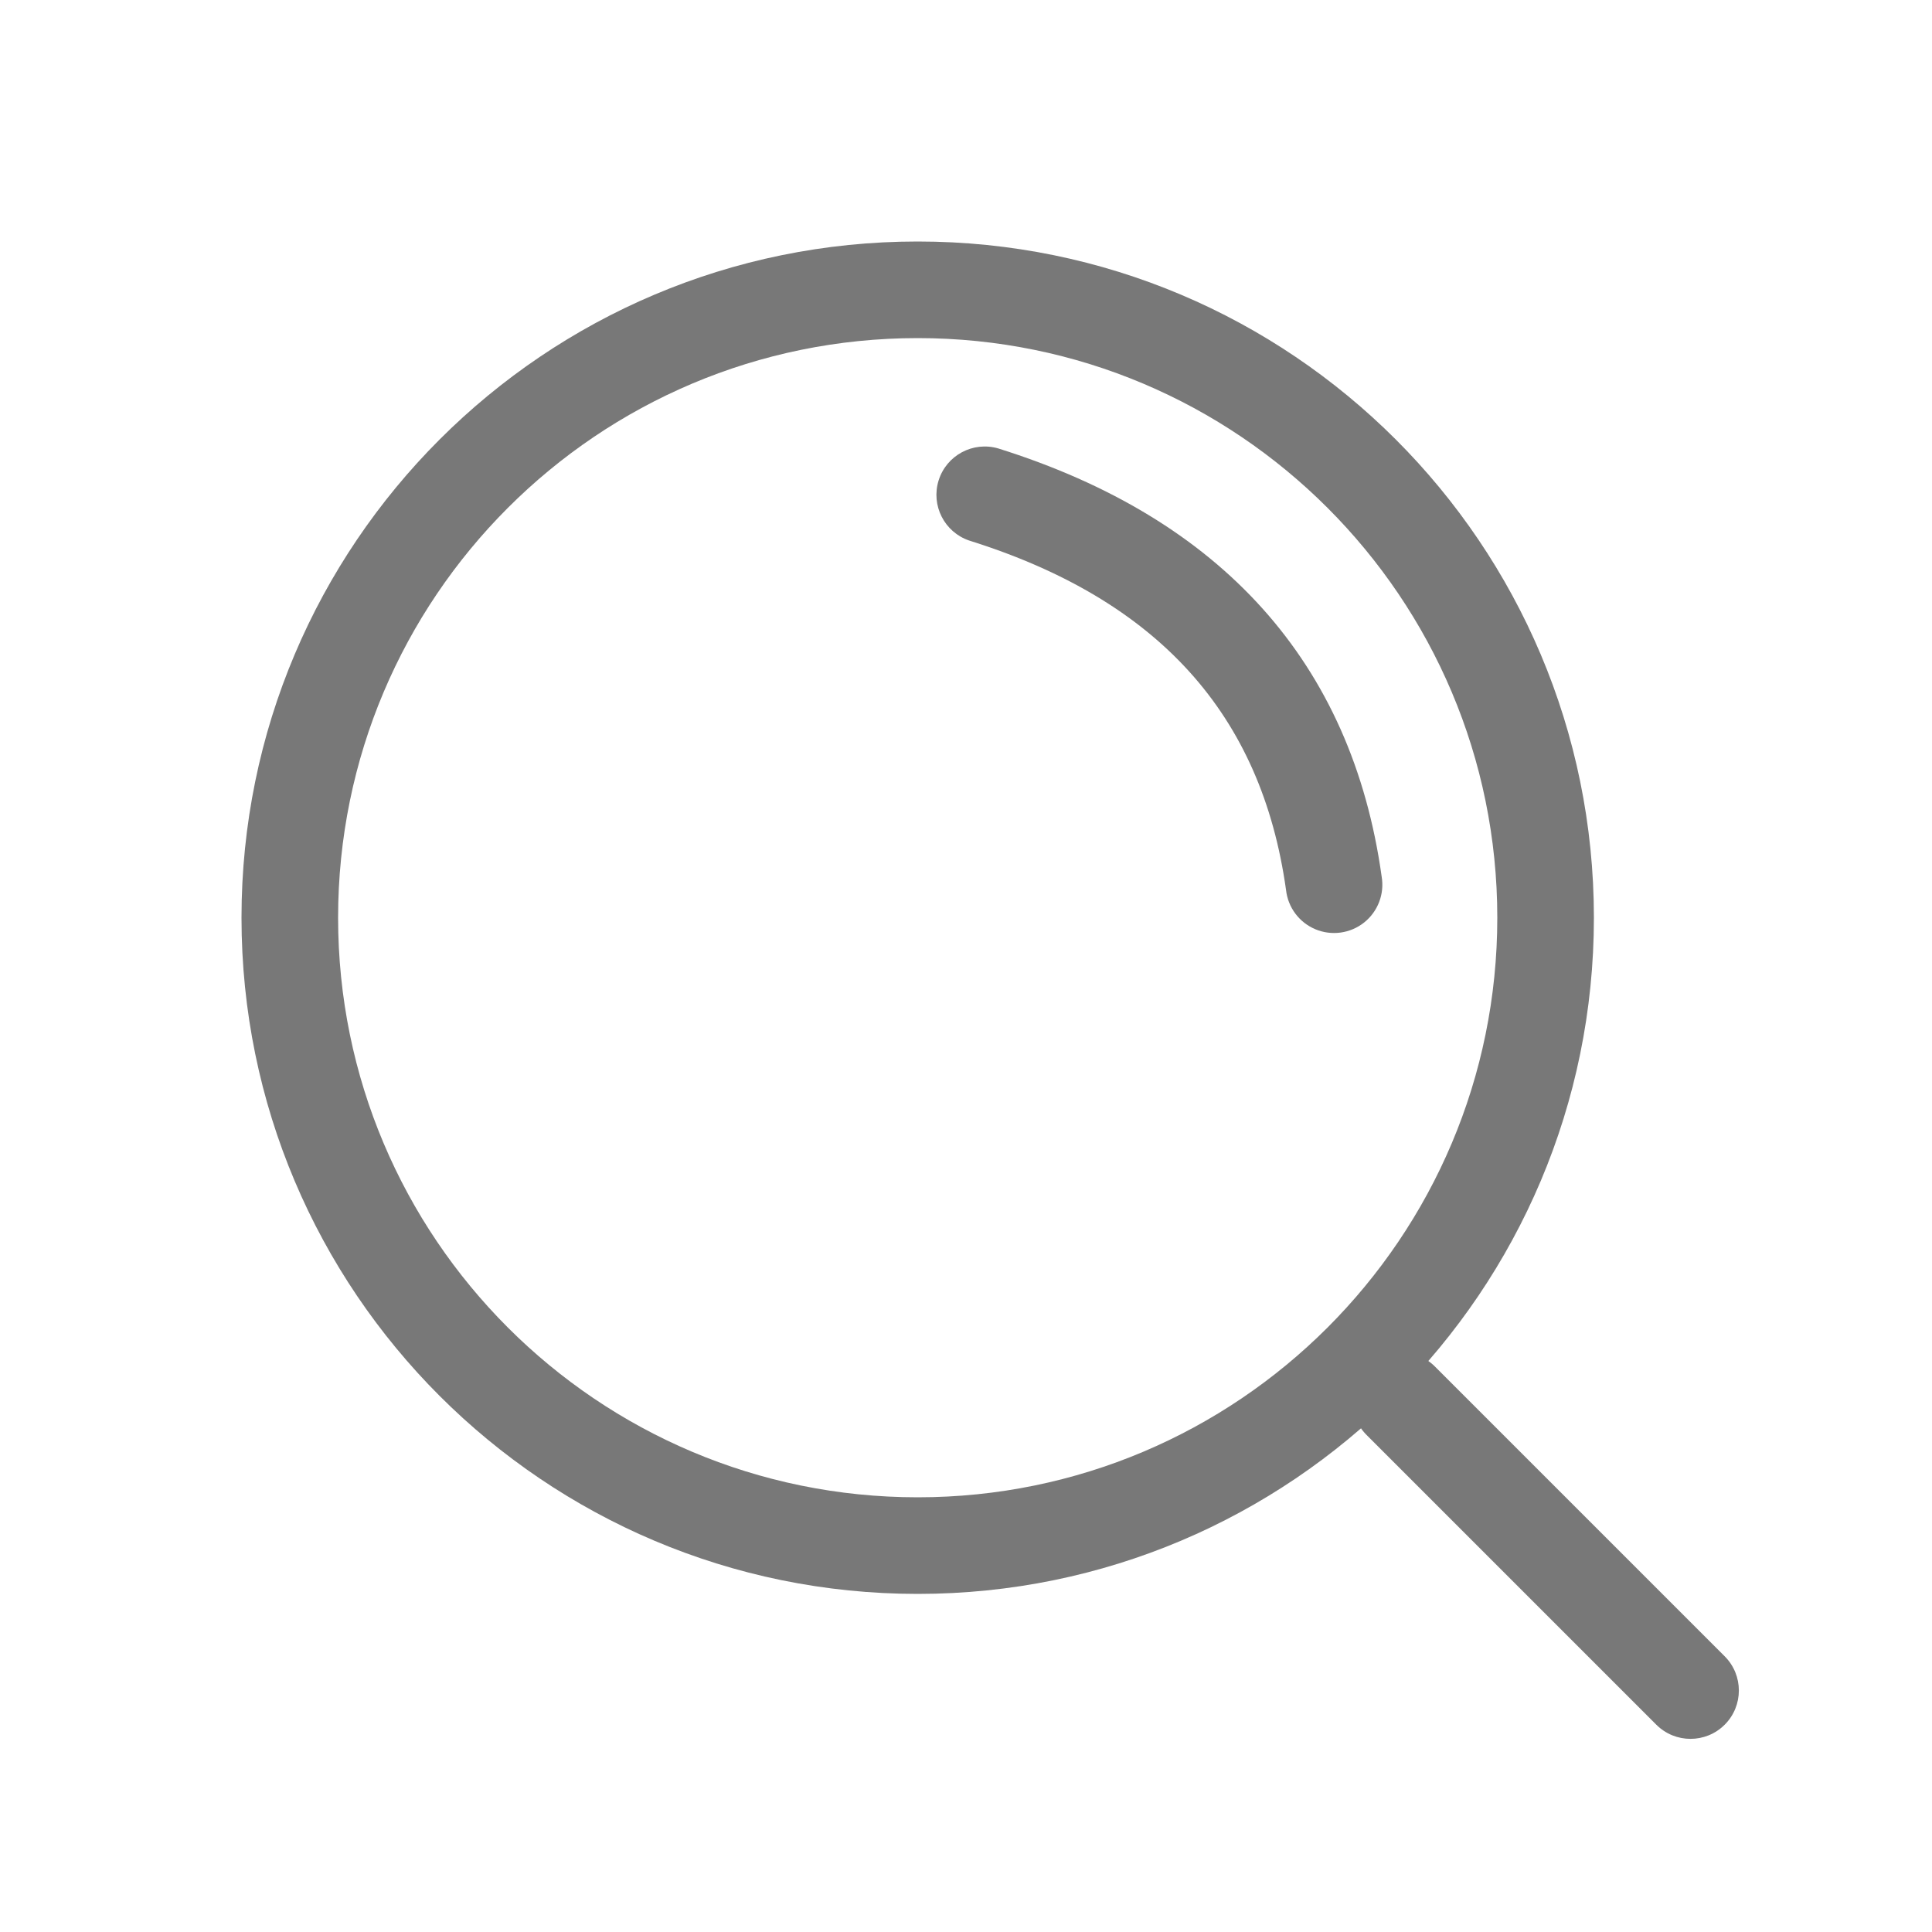
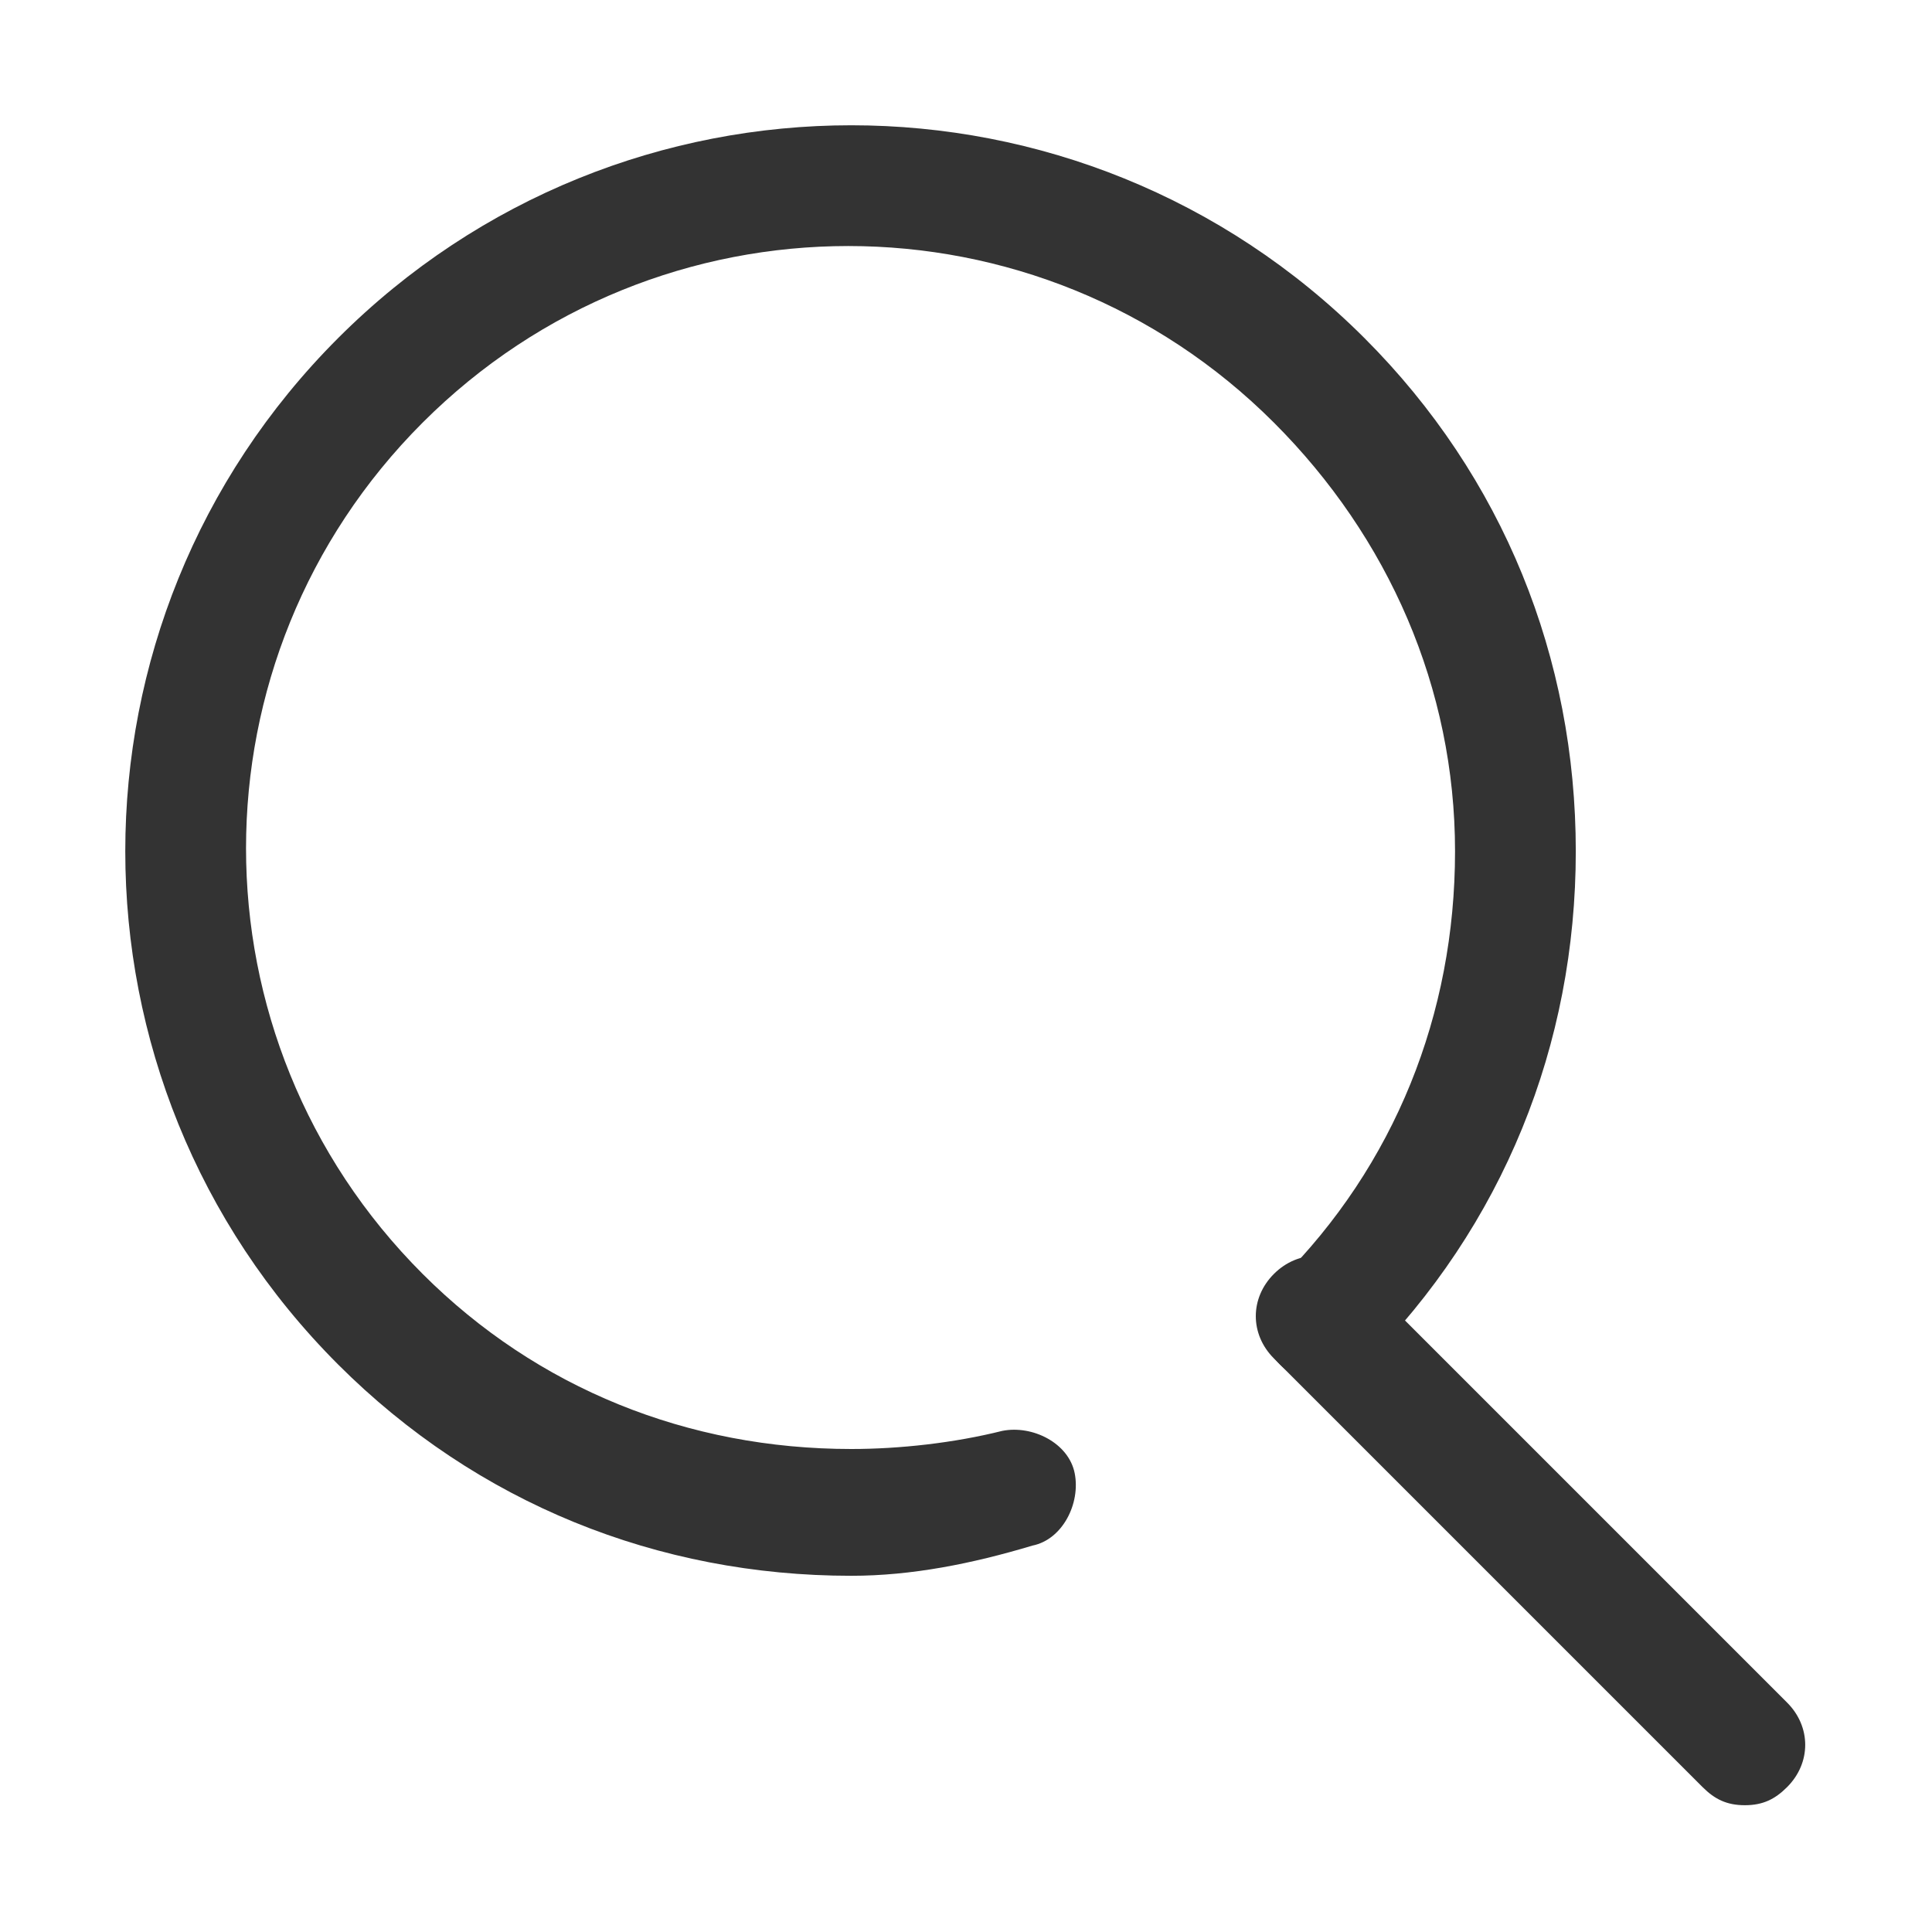
- <svg xmlns="http://www.w3.org/2000/svg" t="1587474491229" class="icon" viewBox="0 0 1024 1024" version="1.1" p-id="4981" width="48" height="48">
-   <path d="M724.275 760.525a25.6 25.6 0 0 1 36.25-36.25l153.6 153.6a25.6 25.6 0 0 1-36.25 36.25l-153.6-153.6z" fill="#787878" p-id="4982" />
-   <path d="M486.4 844.8a358.4 358.4 0 1 1 0-716.8 358.4 358.4 0 0 1 0 716.8z m0-51.2a307.2 307.2 0 1 0 0-614.4 307.2 307.2 0 0 0 0 614.4z" fill="#787878" p-id="4983" />
-   <path d="M513.741 286.515a25.6 25.6 0 0 1 15.309-48.845c118.477 37.12 187.494 113.664 203.264 226.97a25.6 25.6 0 1 1-50.688 7.066c-13.005-93.03-67.738-153.805-167.885-185.19z" fill="#787878" p-id="4984" />
+ <svg xmlns="http://www.w3.org/2000/svg" t="1587561788746" class="icon" viewBox="0 0 1024 1024" version="1.1" p-id="2132" width="32" height="32">
+   <path d="M451.2 835.2c-102.4 0-198.4-38.4-272-112-150.4-150.4-150.4-393.6 0-544 150.4-150.4 393.6-150.4 544 0 73.6 73.6 112 169.6 112 272s-38.4 198.4-112 272c-12.8 12.8-32 12.8-44.8 0s-12.8-32 0-44.8c60.8-60.8 92.8-140.8 92.8-227.2S736 284.8 675.2 224C550.4 99.2 348.8 99.2 224 224c-124.8 124.8-124.8 326.4 0 451.2C284.8 736 364.8 768 451.2 768c25.6 0 54.4-3.2 80-9.6 16-3.2 35.2 6.4 38.4 22.4s-6.4 35.2-22.4 38.4c-32 9.6-64 16-96 16z" fill="#333333" p-id="2133" />
+   <path d="M924.8 956.8c-9.6 0-16-3.2-22.4-9.6l-227.2-227.2c-12.8-12.8-12.8-32 0-44.8s32-12.8 44.8 0l227.2 227.2c12.8 12.8 12.8 32 0 44.8-6.4 6.4-12.8 9.6-22.4 9.6z" fill="#333333" p-id="2134" />
</svg>
